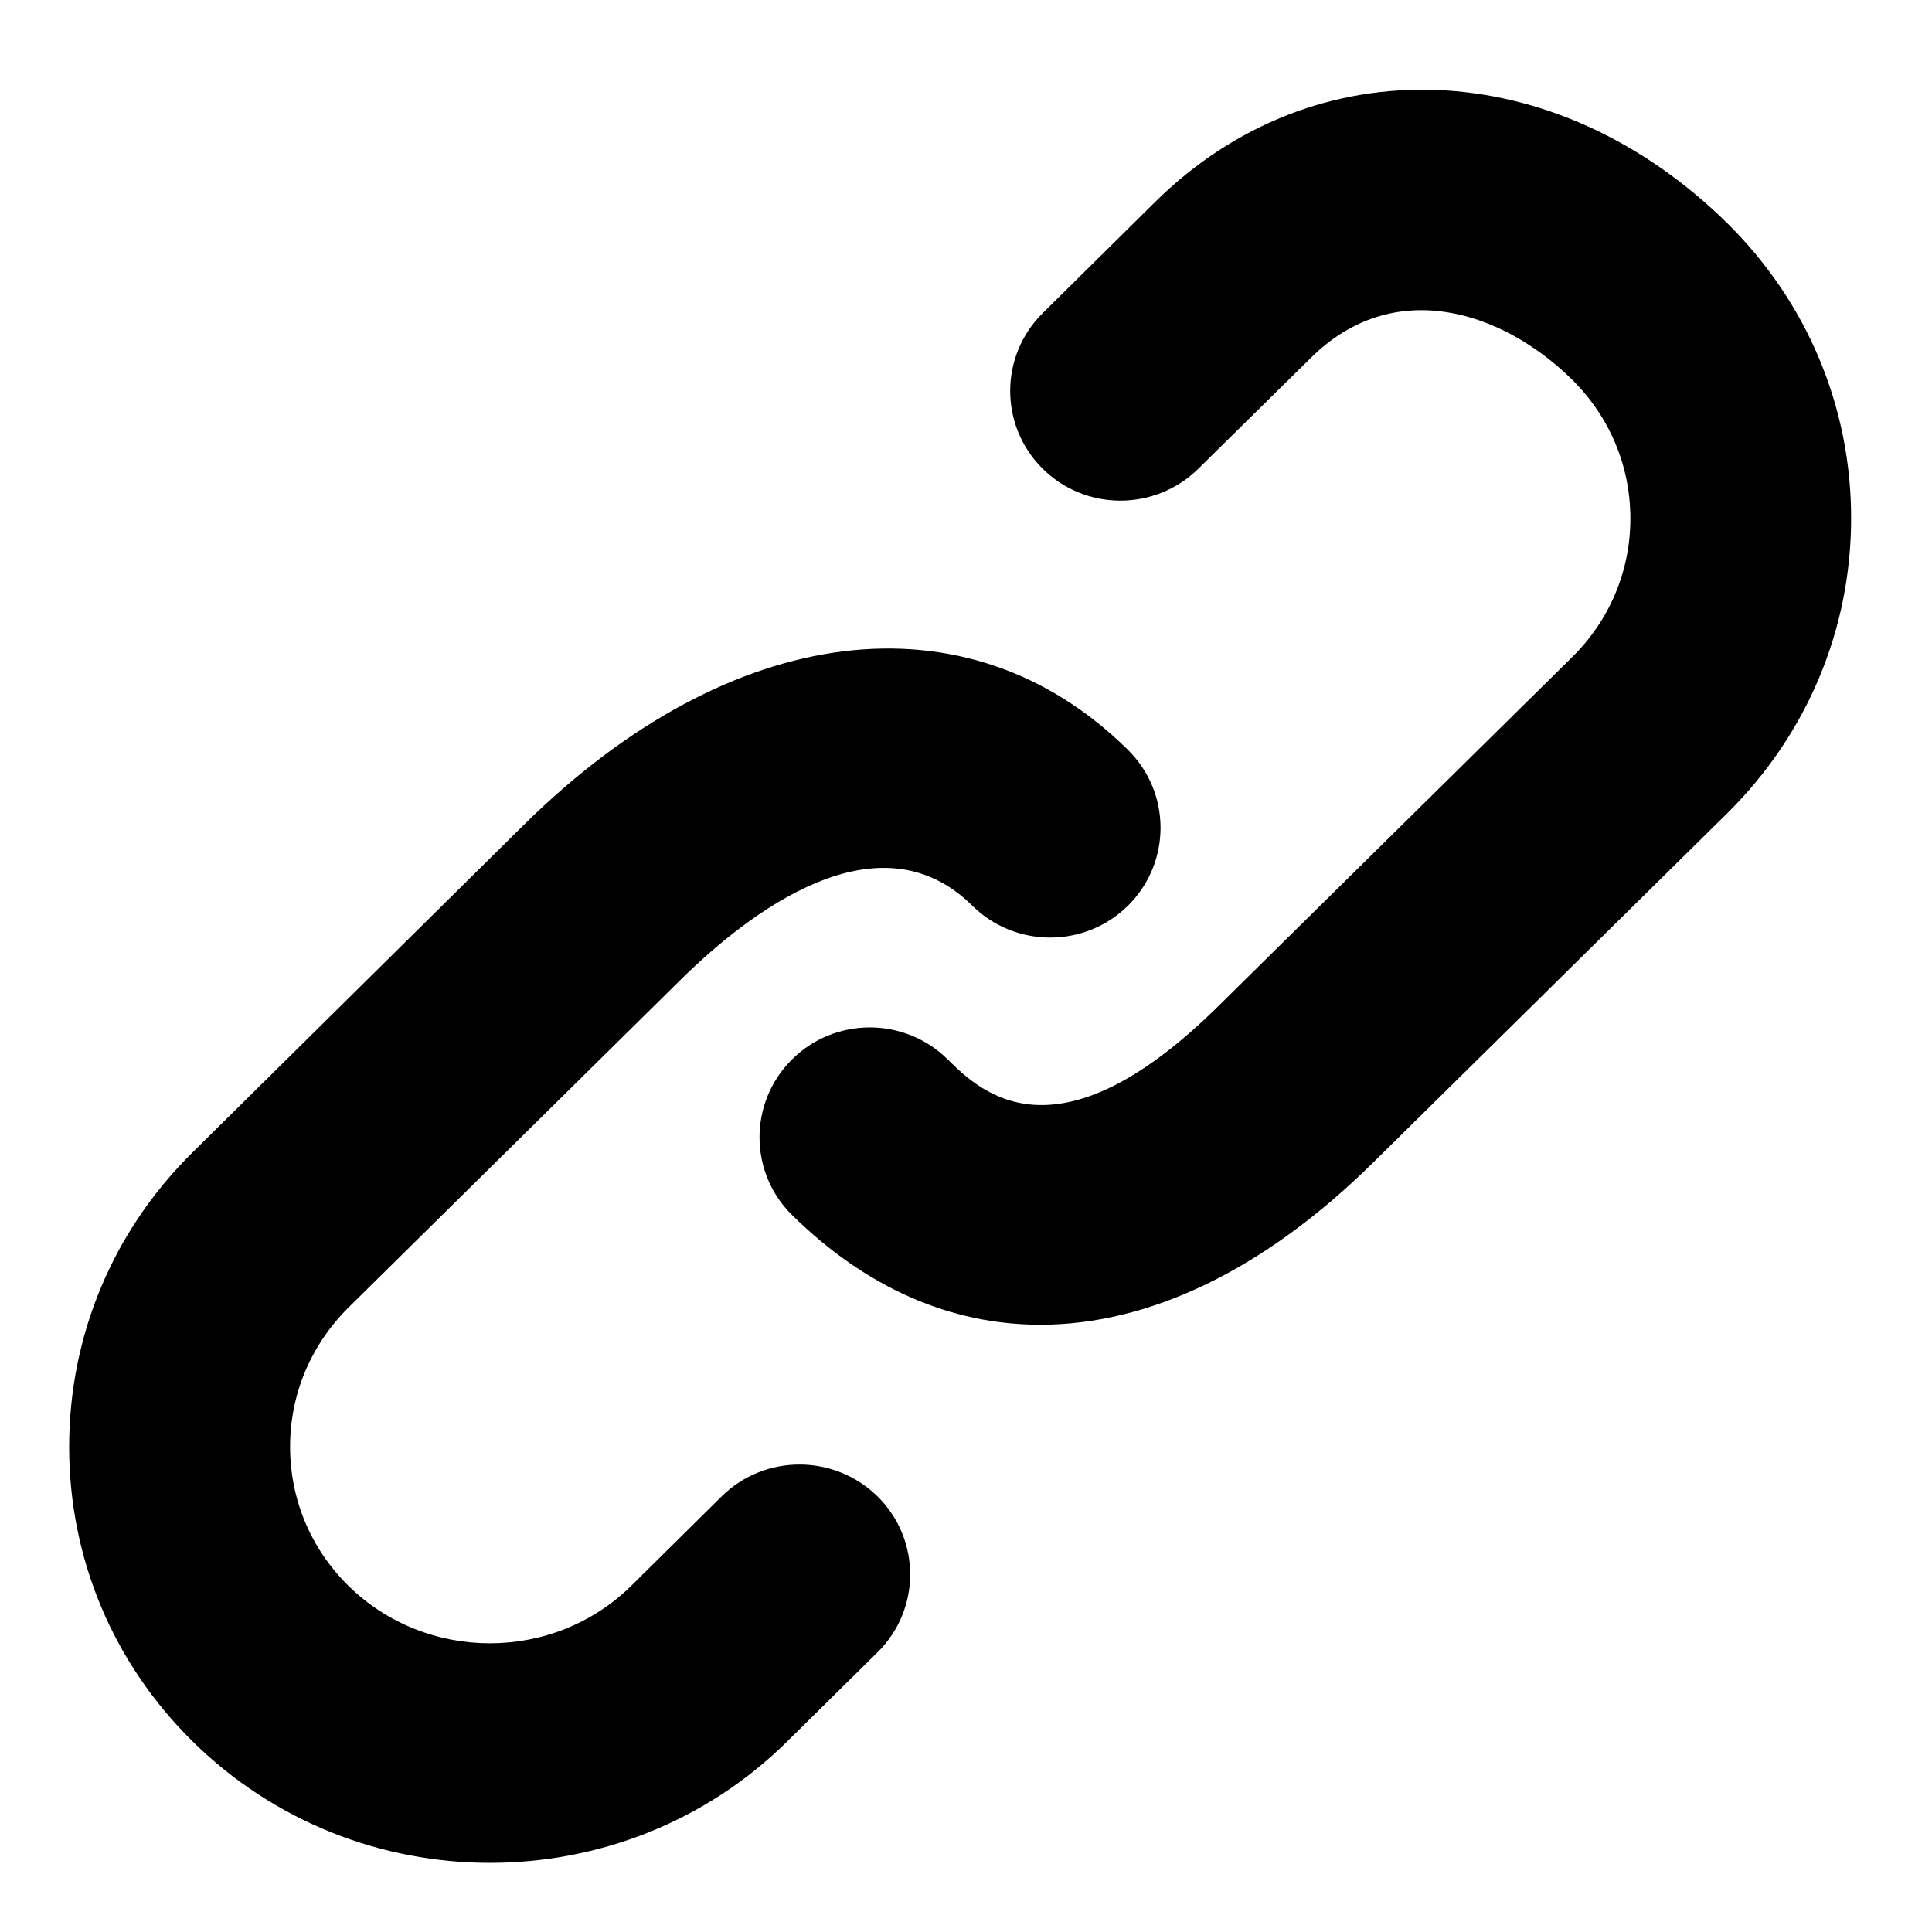
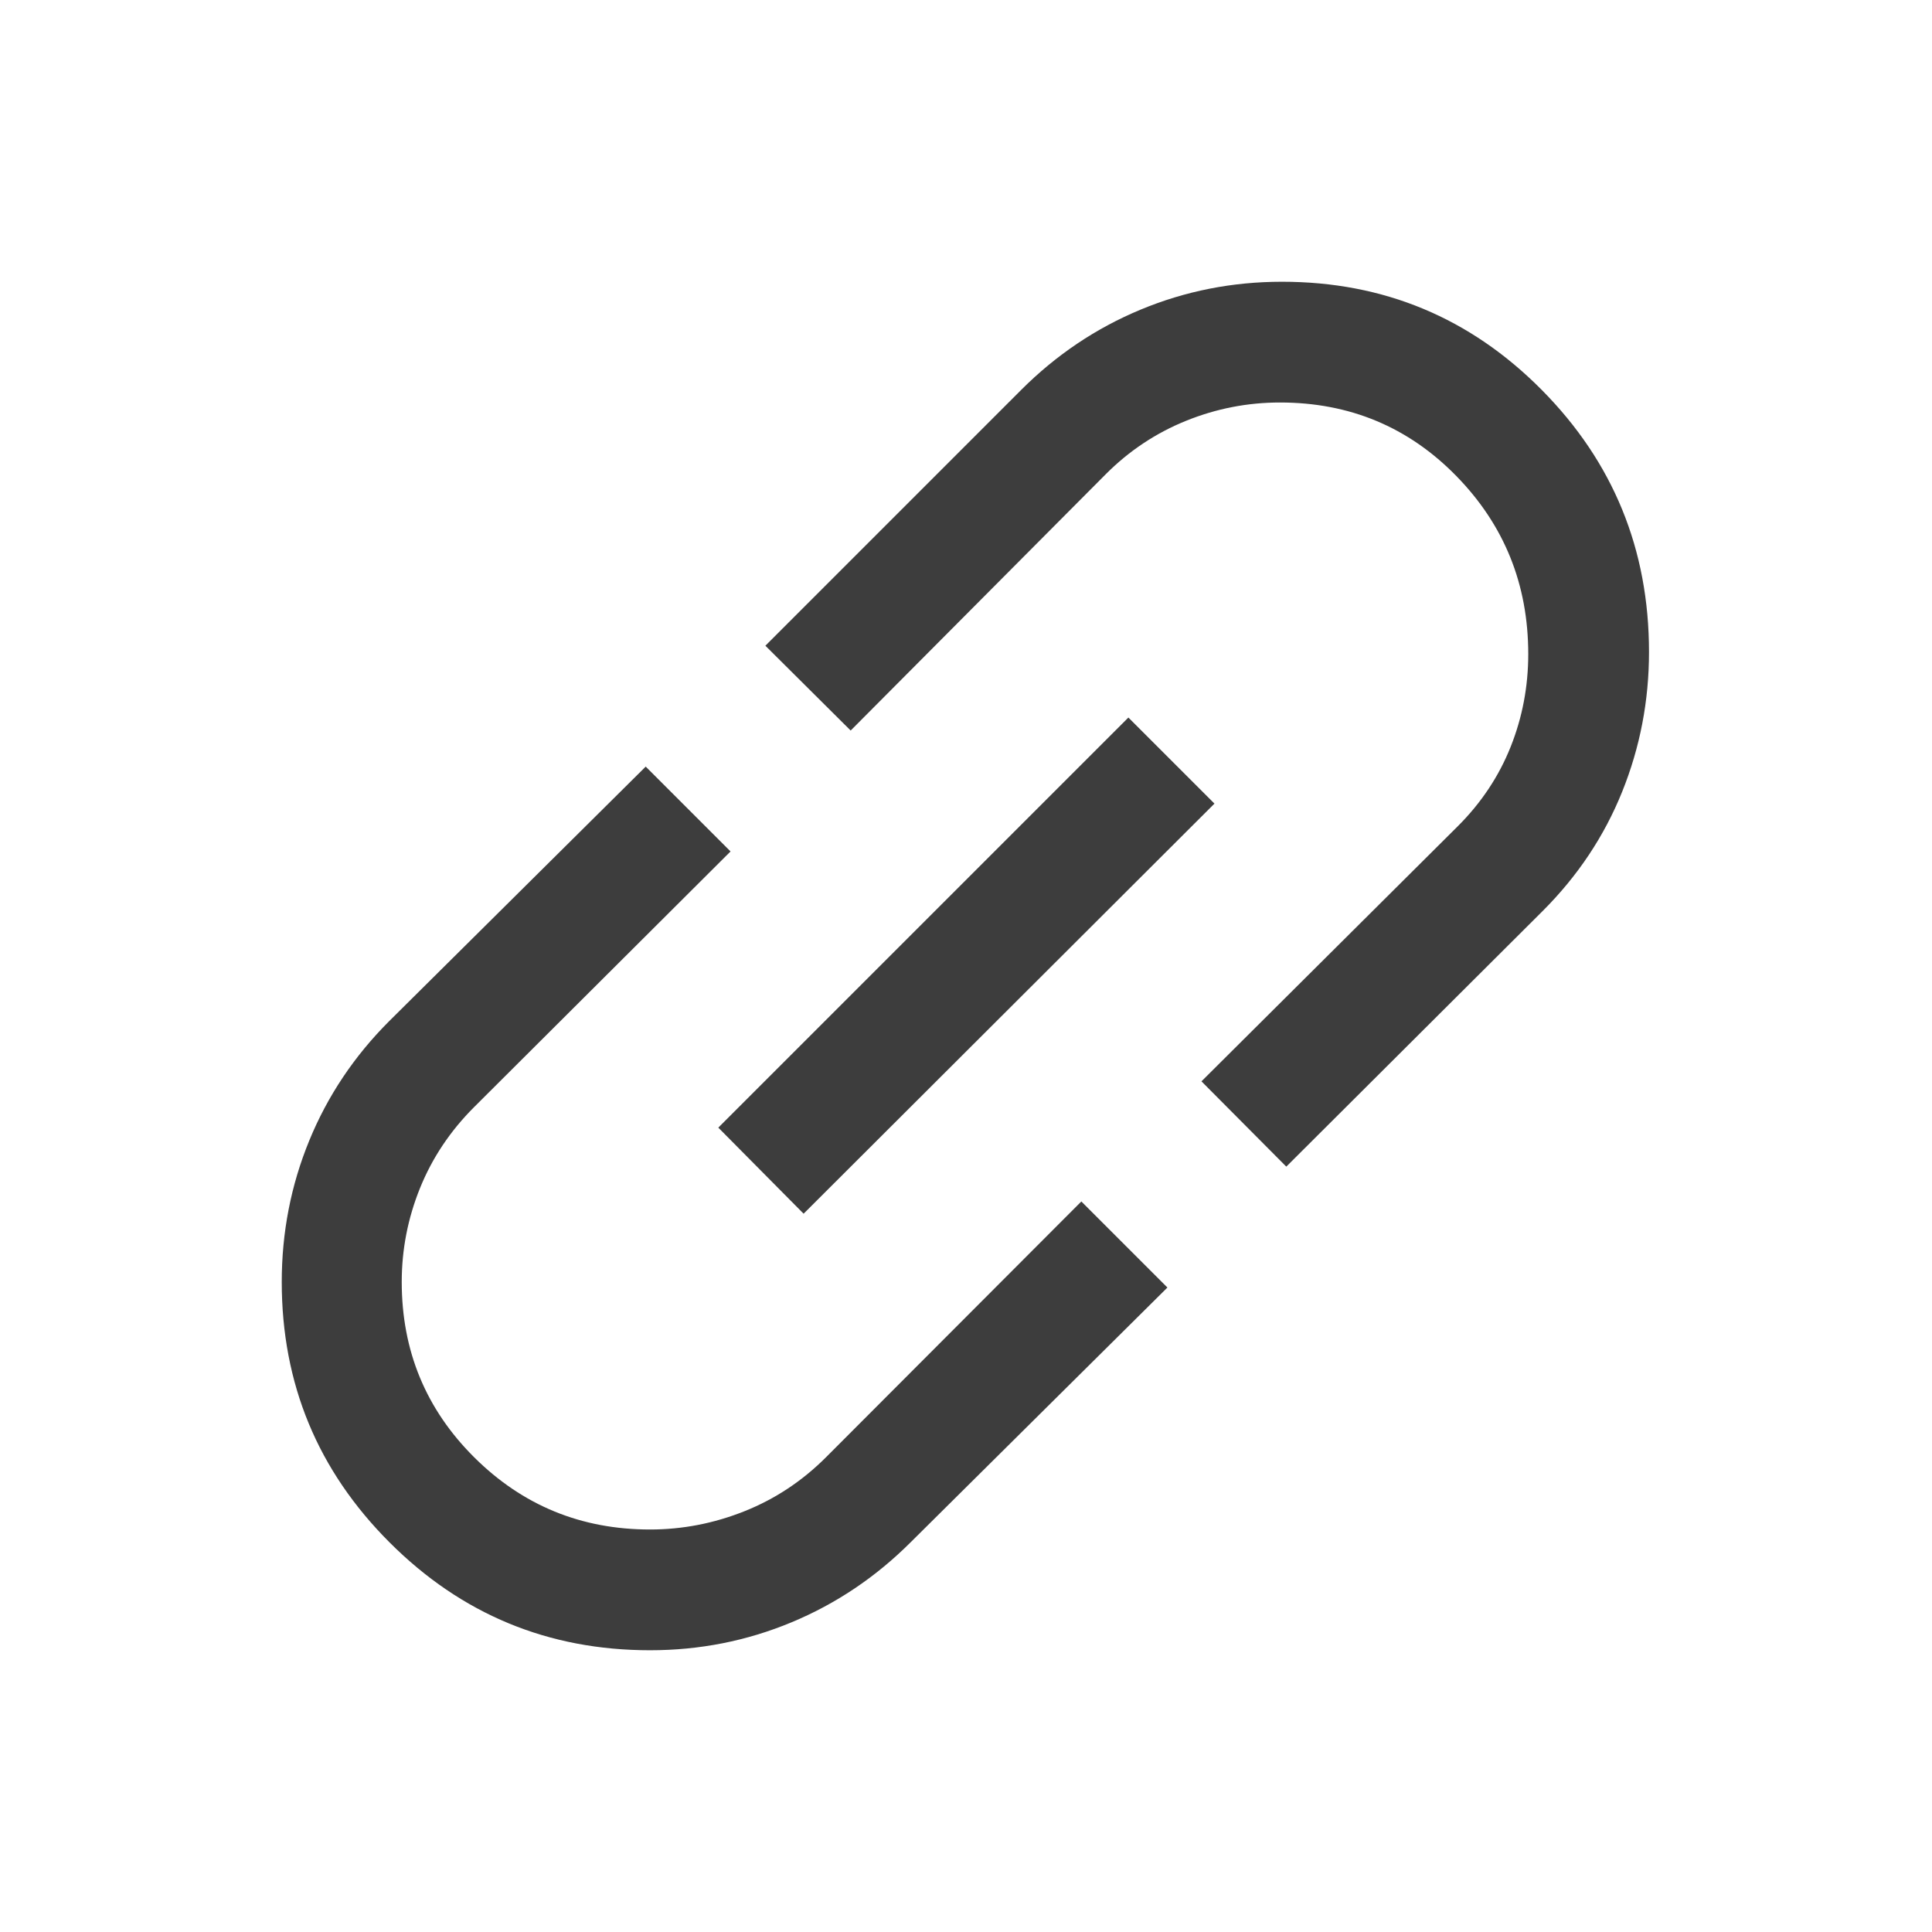
- <svg xmlns="http://www.w3.org/2000/svg" id="svg10" xml:space="preserve" enable-background="new 0 0 1000 1000" viewBox="0 0 1000 1000" y="0px" x="0px" version="1.1">
-   <defs id="defs14" />
-   <g style="fill:#000000;fill-opacity:1" id="g8" transform="matrix(0.9411622,0,0,0.9365164,26.38412,37.05305)">
-     <g style="fill:#000000;fill-opacity:1" id="g6">
-       <path style="fill:#000000;fill-opacity:1" id="path4" d="m 368.9,787.4 -49.6,49.3 c -42.9,42.6 -112.9,42.6 -155.9,0 -20.6,-20.5 -31.9,-47.7 -31.9,-76.7 0,-29 11.4,-56.1 31.9,-76.7 l 182.5,-181 c 37.8,-37.5 109,-92.8 160.8,-41.3 23.8,23.6 62.2,23.5 85.9,-0.3 23.6,-23.8 23.5,-62.3 -0.4,-85.9 -88.1,-87.5 -218.4,-71.3 -331.9,41.3 L 77.9,597.3 C 34.1,640.7 10,698.6 10,760.1 c 0,61.6 24.1,119.4 67.9,162.8 45.1,44.7 104.2,67.1 163.5,67.1 59.3,0 118.5,-22.4 163.5,-67.1 l 49.7,-49.3 c 23.8,-23.6 23.9,-62 0.3,-85.8 -23.8,-23.8 -62.2,-23.9 -86,-0.4 z M 922.1,84 C 827.3,-9.9 694.9,-15 607.3,72 l -61.8,61.4 c -23.8,23.6 -24,62 -0.4,85.8 23.6,23.8 62,23.9 85.9,0.3 l 61.9,-61.3 c 45.3,-45.1 104.8,-26.4 143.7,12.1 20.6,20.5 32,47.7 32,76.7 0,29 -11.4,56.2 -32,76.6 L 641.8,516.7 C 552.7,605 511,563.6 493.1,545.9 c -23.8,-23.6 -62.2,-23.5 -85.8,0.3 -23.6,23.8 -23.5,62.3 0.3,85.8 40.9,40.5 87.6,60.6 136.5,60.6 59.8,0 123.1,-30.1 183.3,-89.9 L 922.2,409.6 C 965.8,366.1 990,308.3 990,246.8 990,185.3 965.8,127.5 922.1,84 Z" />
-     </g>
-   </g>
+ <svg xmlns="http://www.w3.org/2000/svg" height="24" viewBox="0 -960 960 960" width="24">
+   <path fill="#3D3D3D" d="M323-140q-75.85 0-129.42-53.58Q140-247.15 140-323q0-36.92 13.66-70.23 13.65-33.31 39.73-59.38l127.46-126.47L363-536.92 235.54-409.85q-17.77 17.77-26.85 40.23-9.07 22.47-9.07 46.62 0 51.31 36.03 87.15Q271.69-200 323-200q24.15 0 46.92-9.08 22.77-9.07 40.54-26.84L537.31-363l42.77 42.77-127.47 126.46q-26.07 26.08-59.38 39.92Q359.92-140 323-140Zm76.31-216.92-42.39-42.77 203.77-203.77 42.77 42.77-204.15 203.77Zm239.84-23.39L597-422.69l127.46-126.85q17.39-17.38 26.16-39.34 8.76-21.97 8.76-46.12 0-51.92-35.73-88.46Q687.92-760 636-760q-24.15 0-46.62 9.08-22.46 9.07-39.84 26.46L422.69-597l-42.38-42.15 127.08-127.08q26.07-26.08 59.38-39.92Q600.08-820 637-820q75.85 0 129.11 53.77 53.27 53.77 53.27 130.23 0 36.31-13.34 69.42-13.35 33.12-39.43 59.19L639.15-380.31Z" />
</svg>
